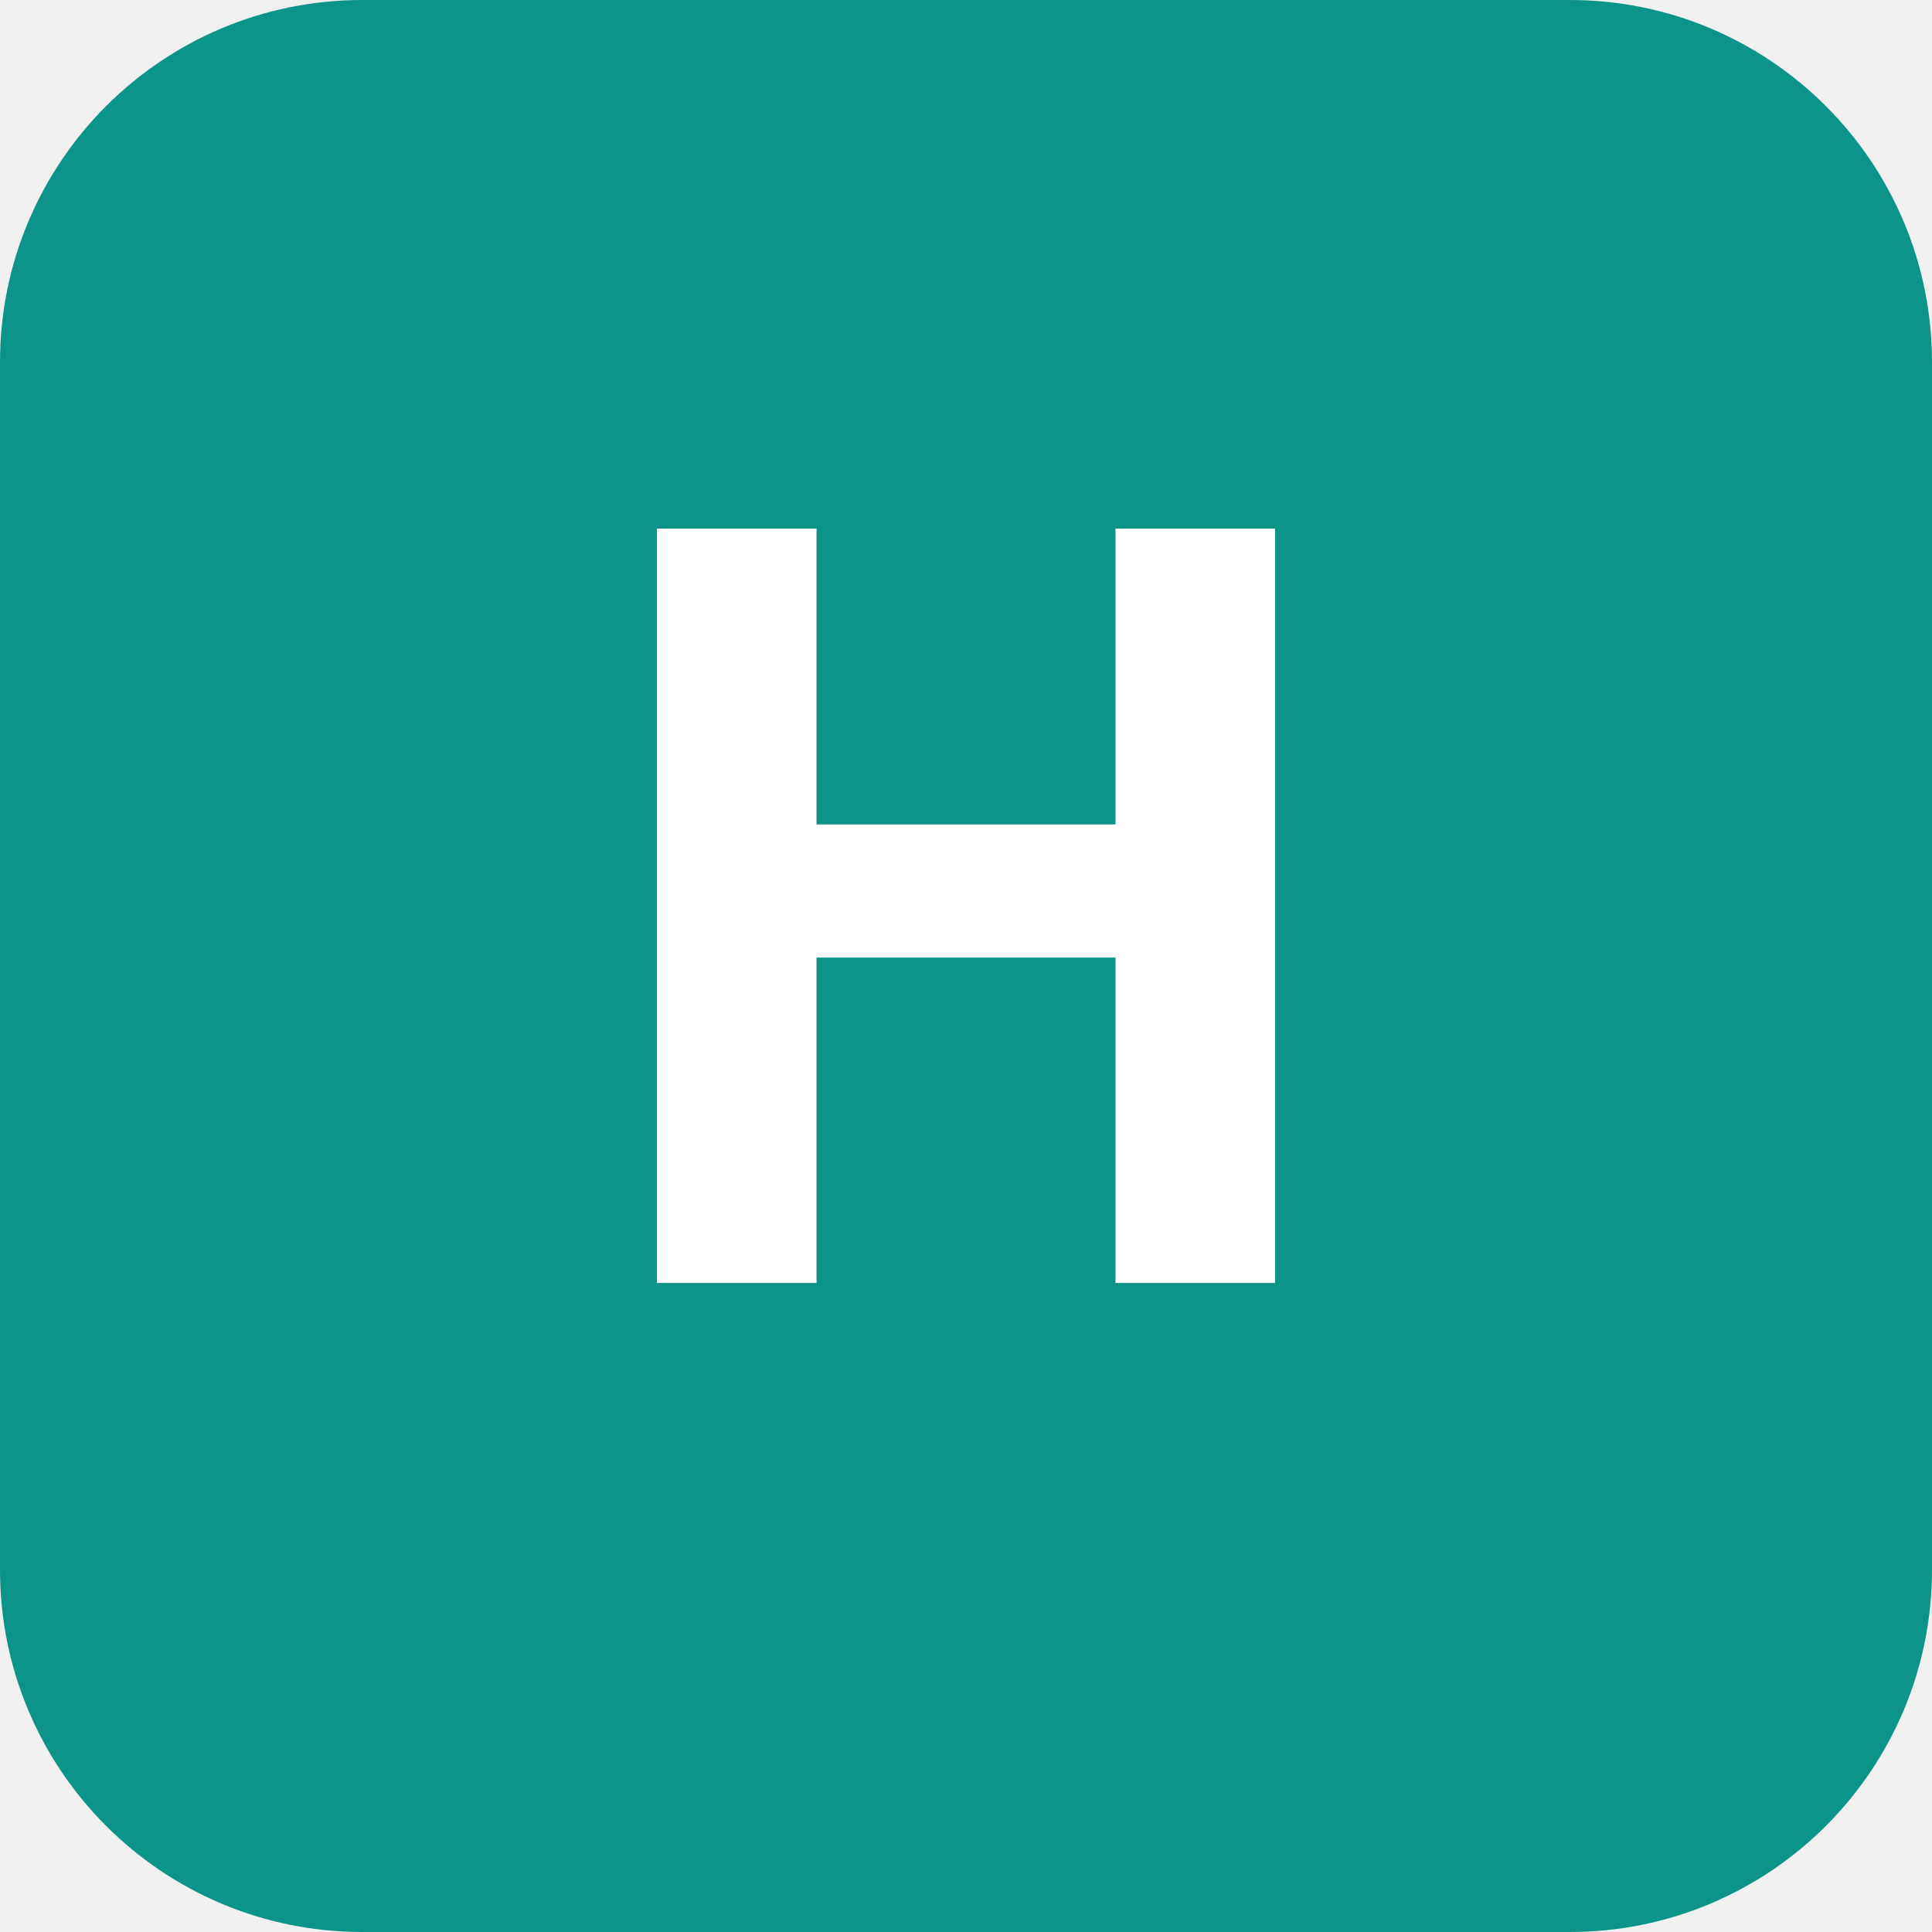
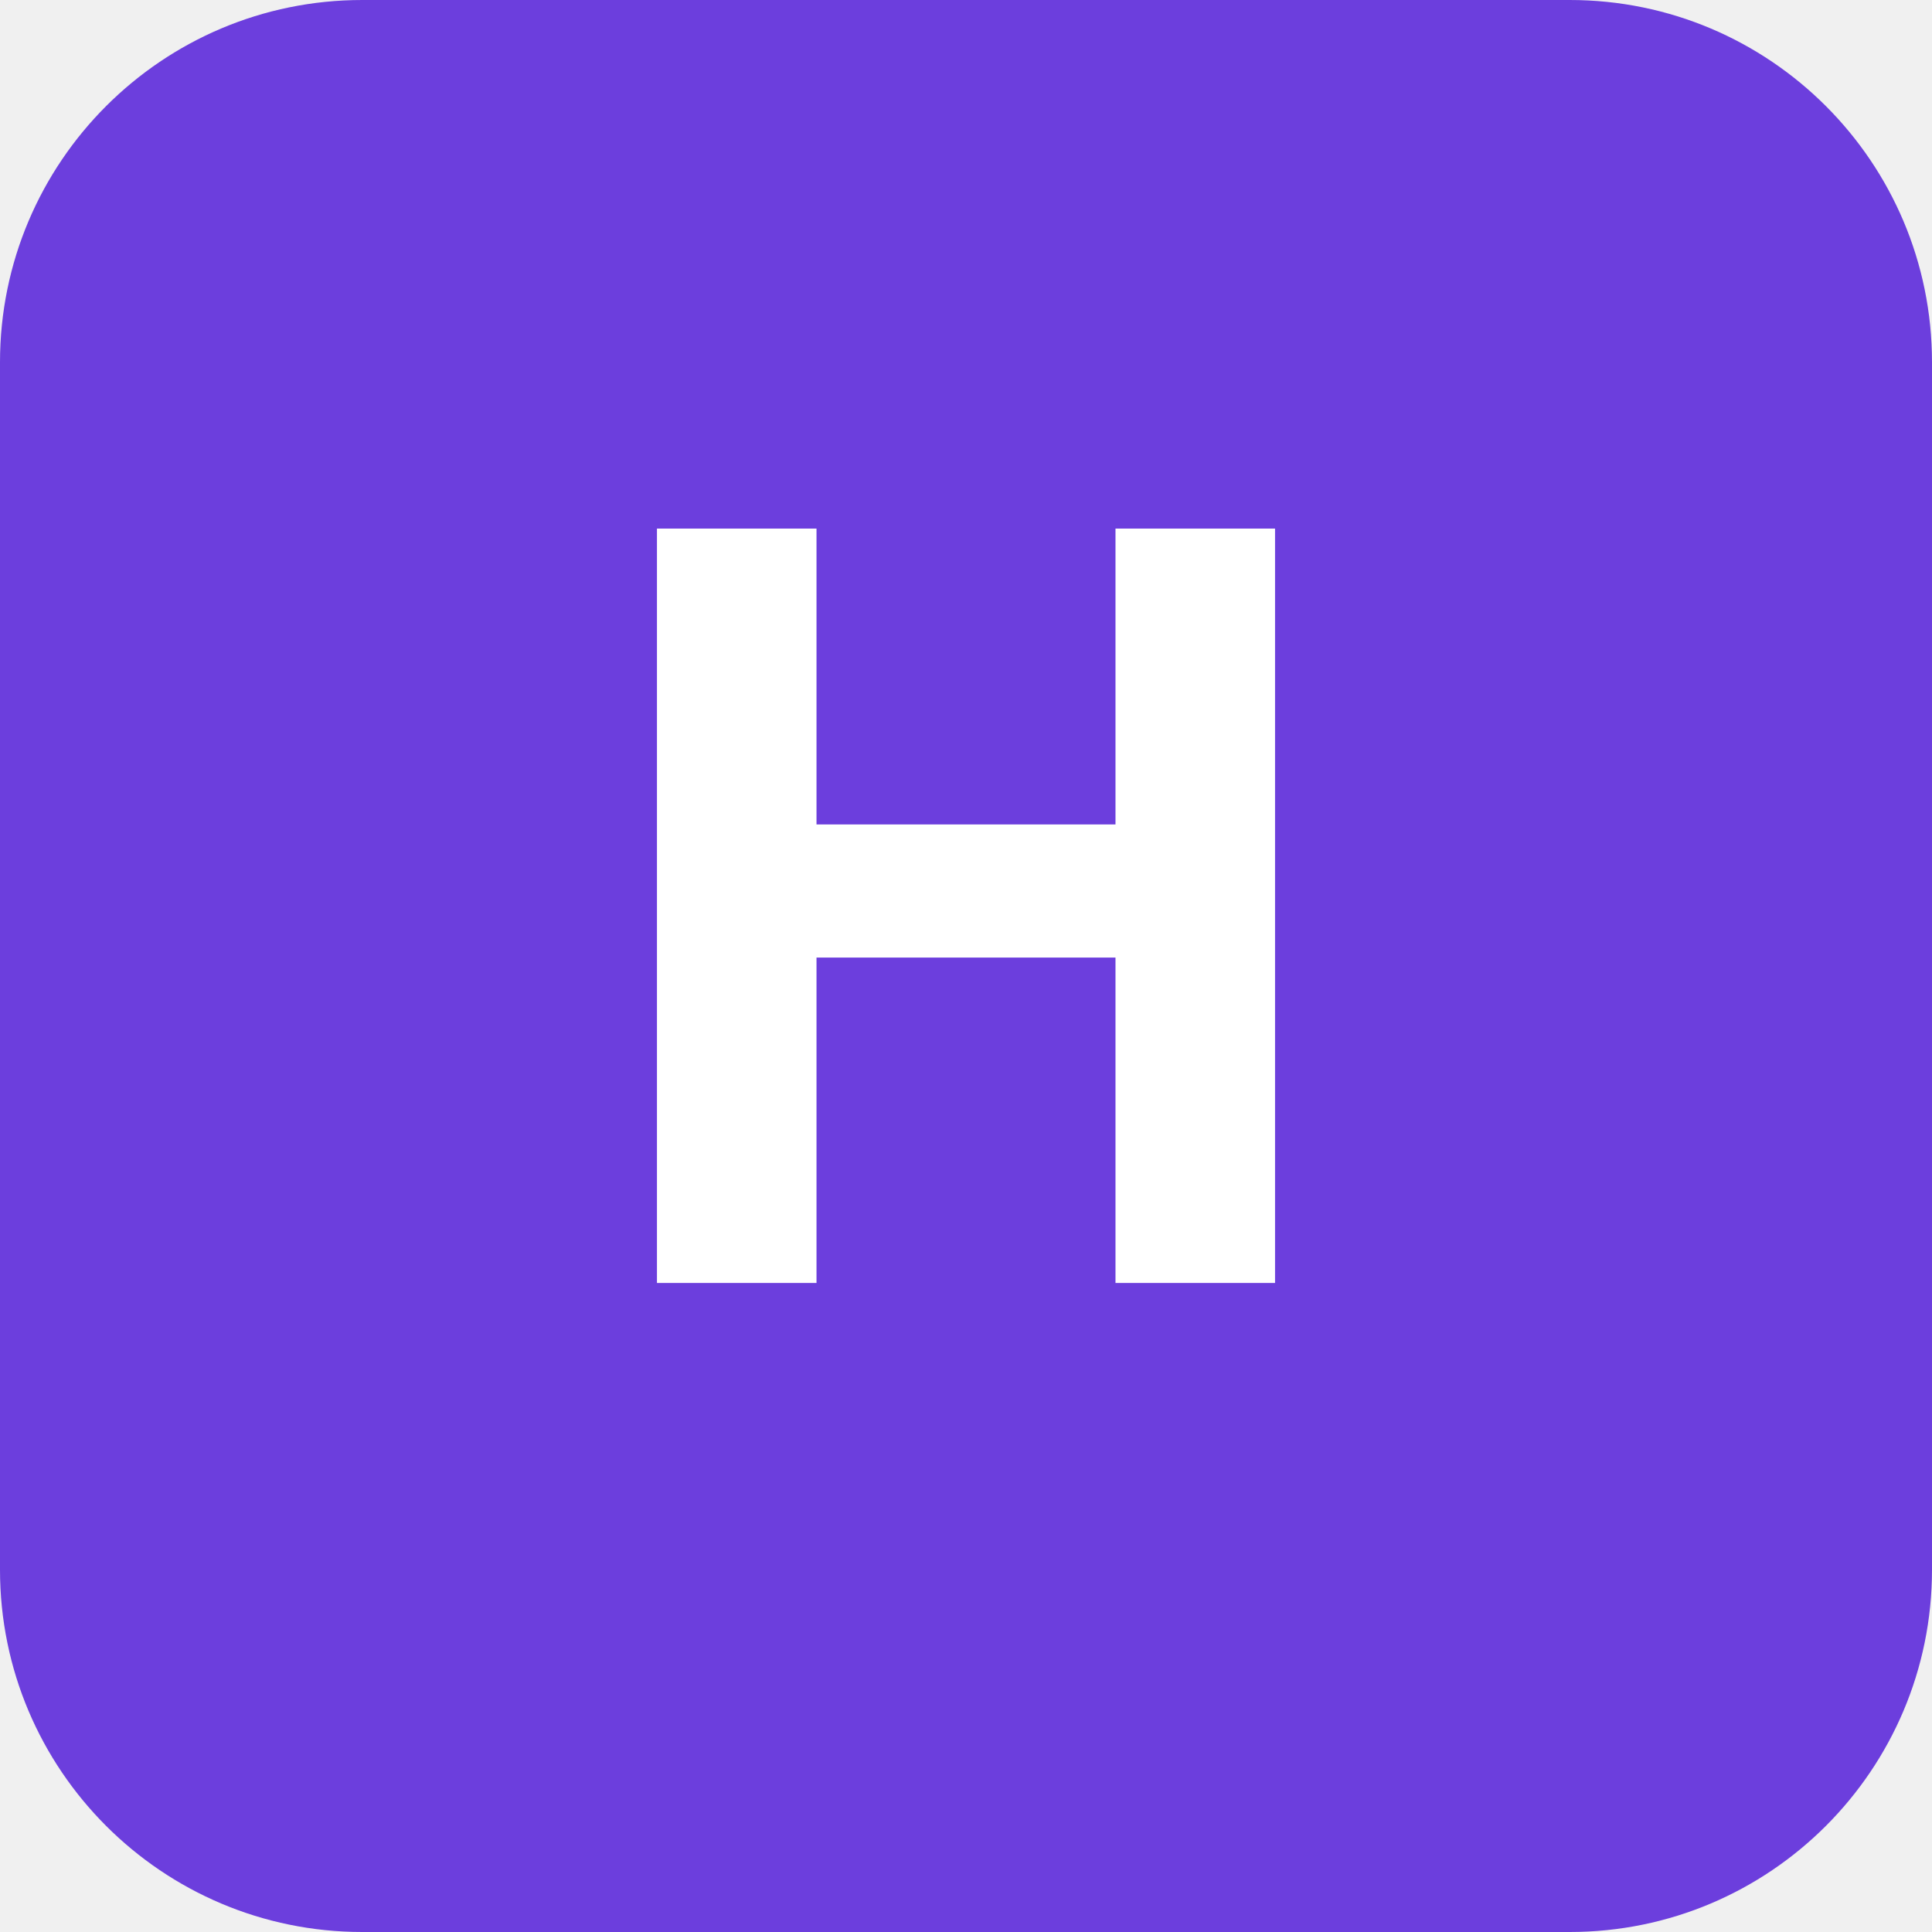
<svg xmlns="http://www.w3.org/2000/svg" viewBox="0 0 512 512">
-   <rect width="512" height="512" rx="96" fill="#0d9488" />
+   <rect width="512" height="512" rx="96" fill="#6c3edd" />
  <text x="256" y="340" text-anchor="middle" font-size="280" font-family="system-ui" font-weight="bold" fill="white">H</text>
</svg>
